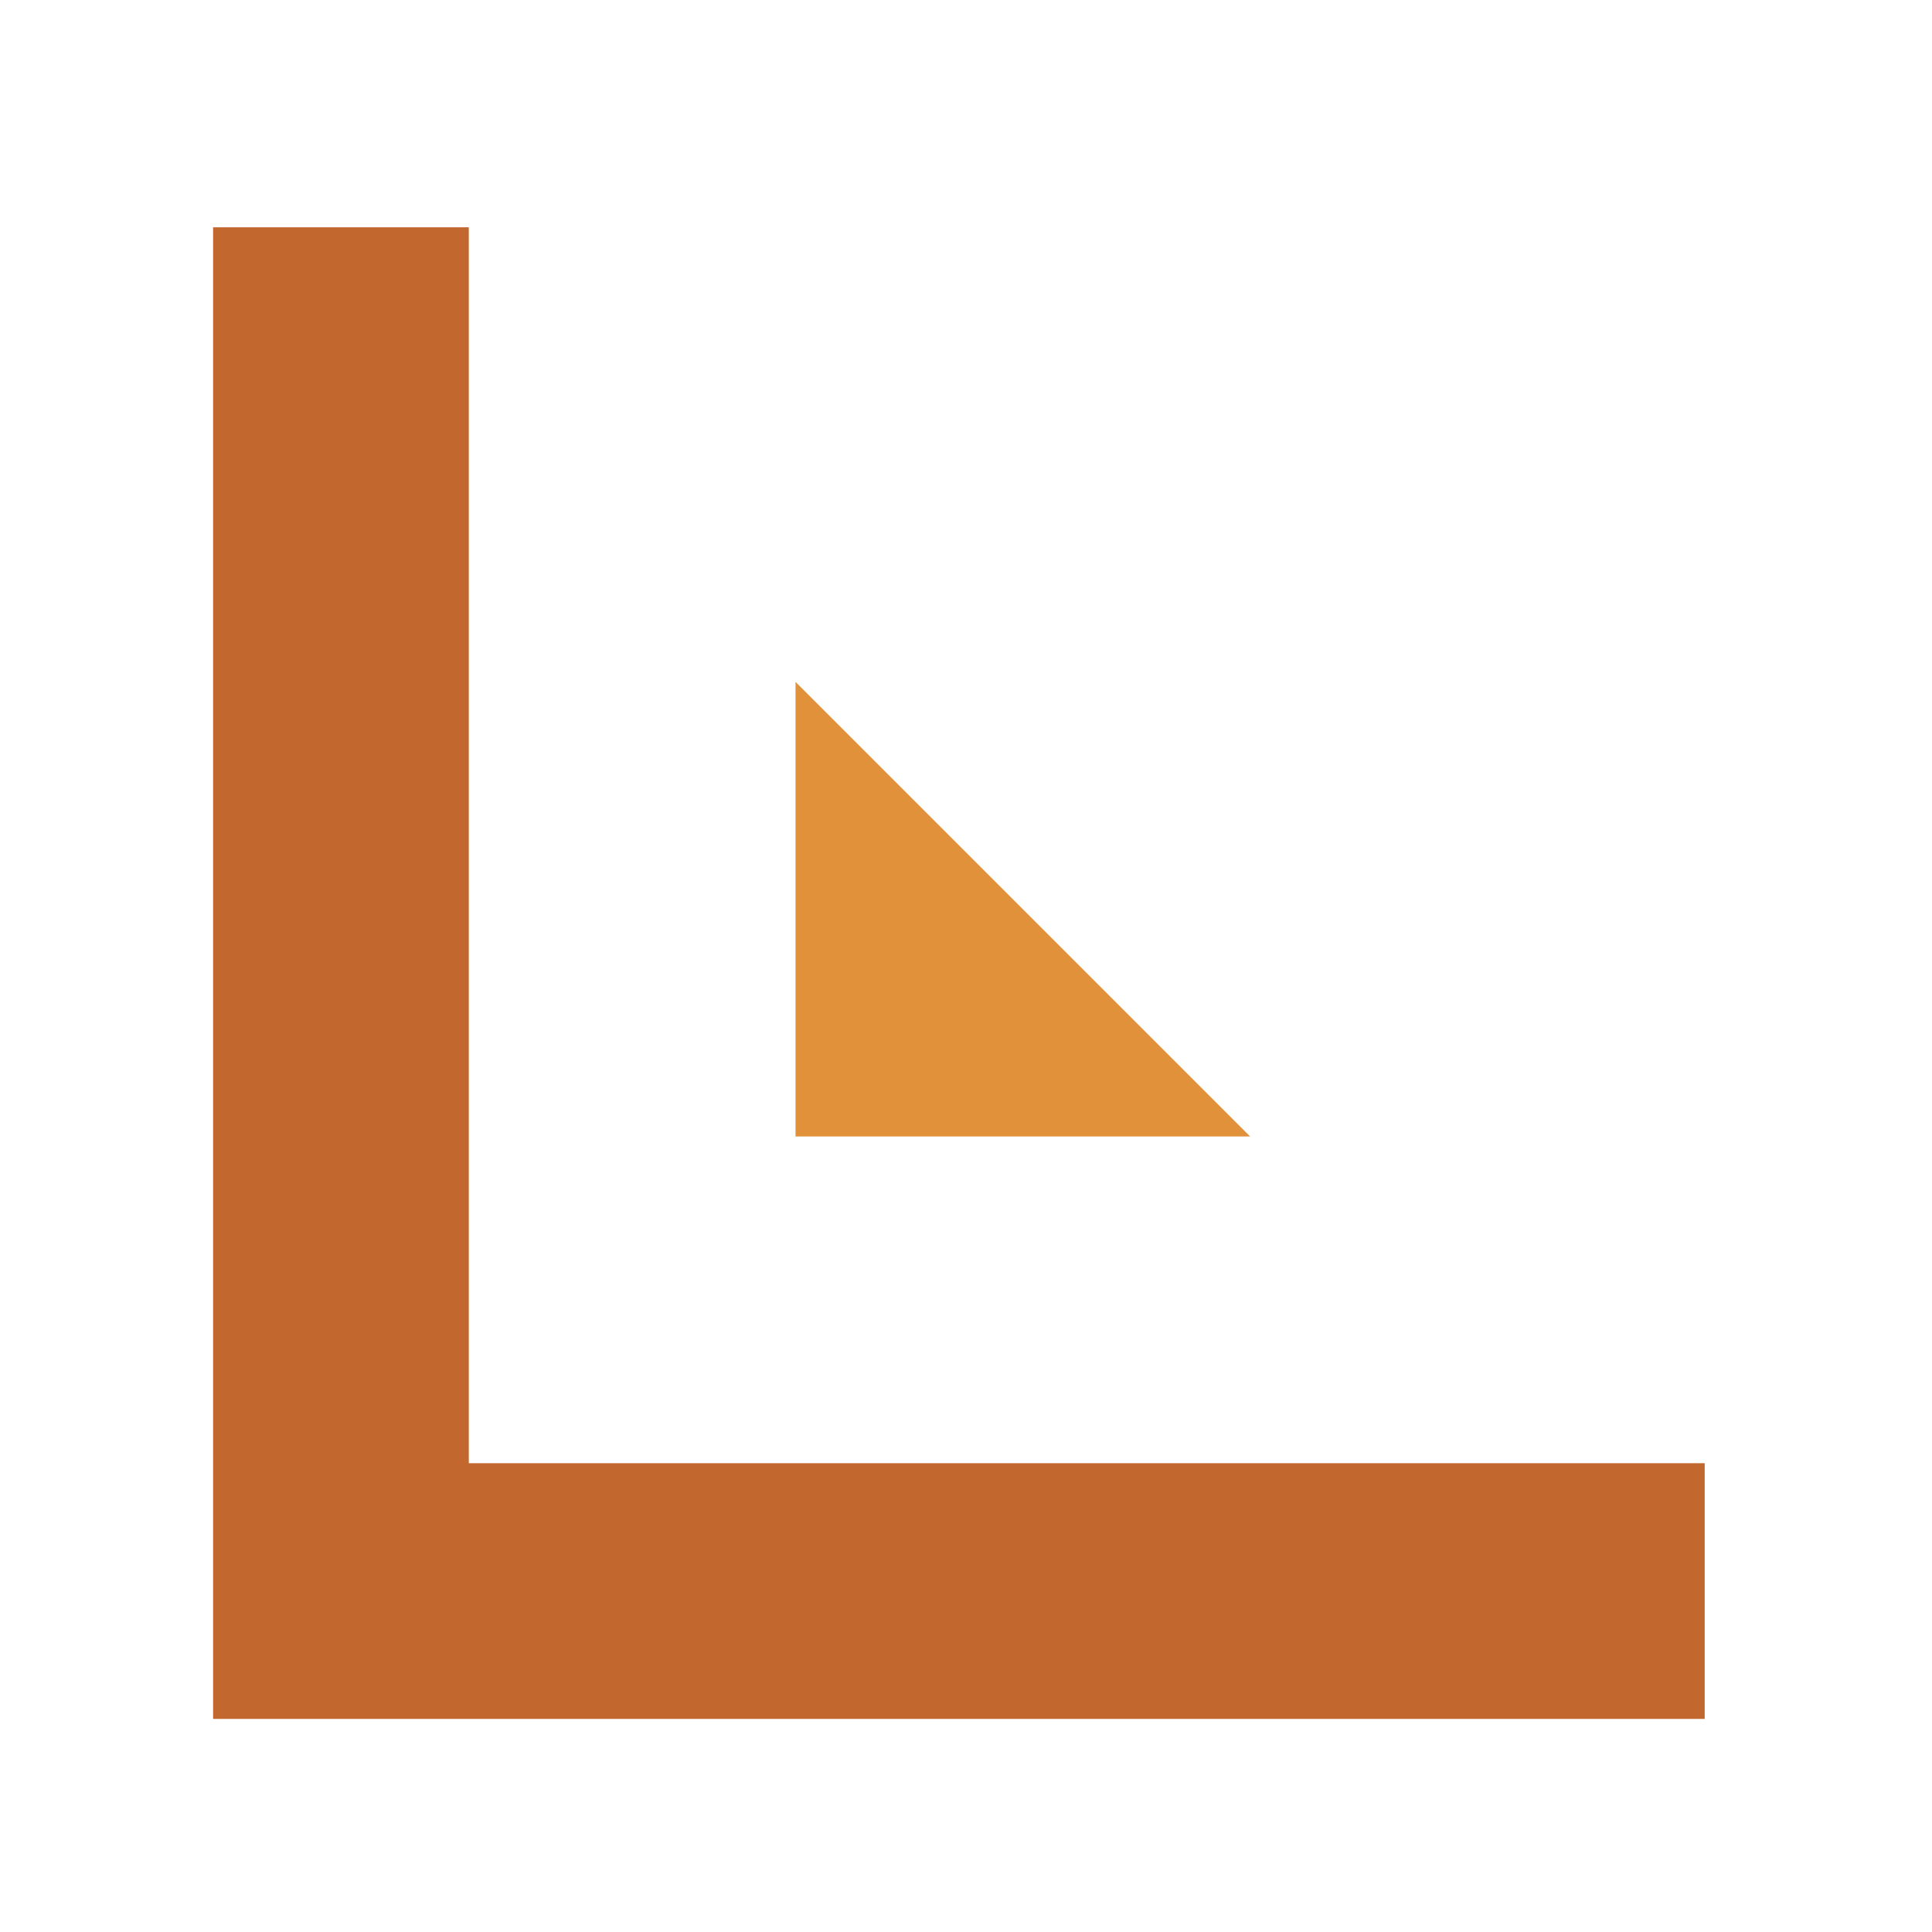
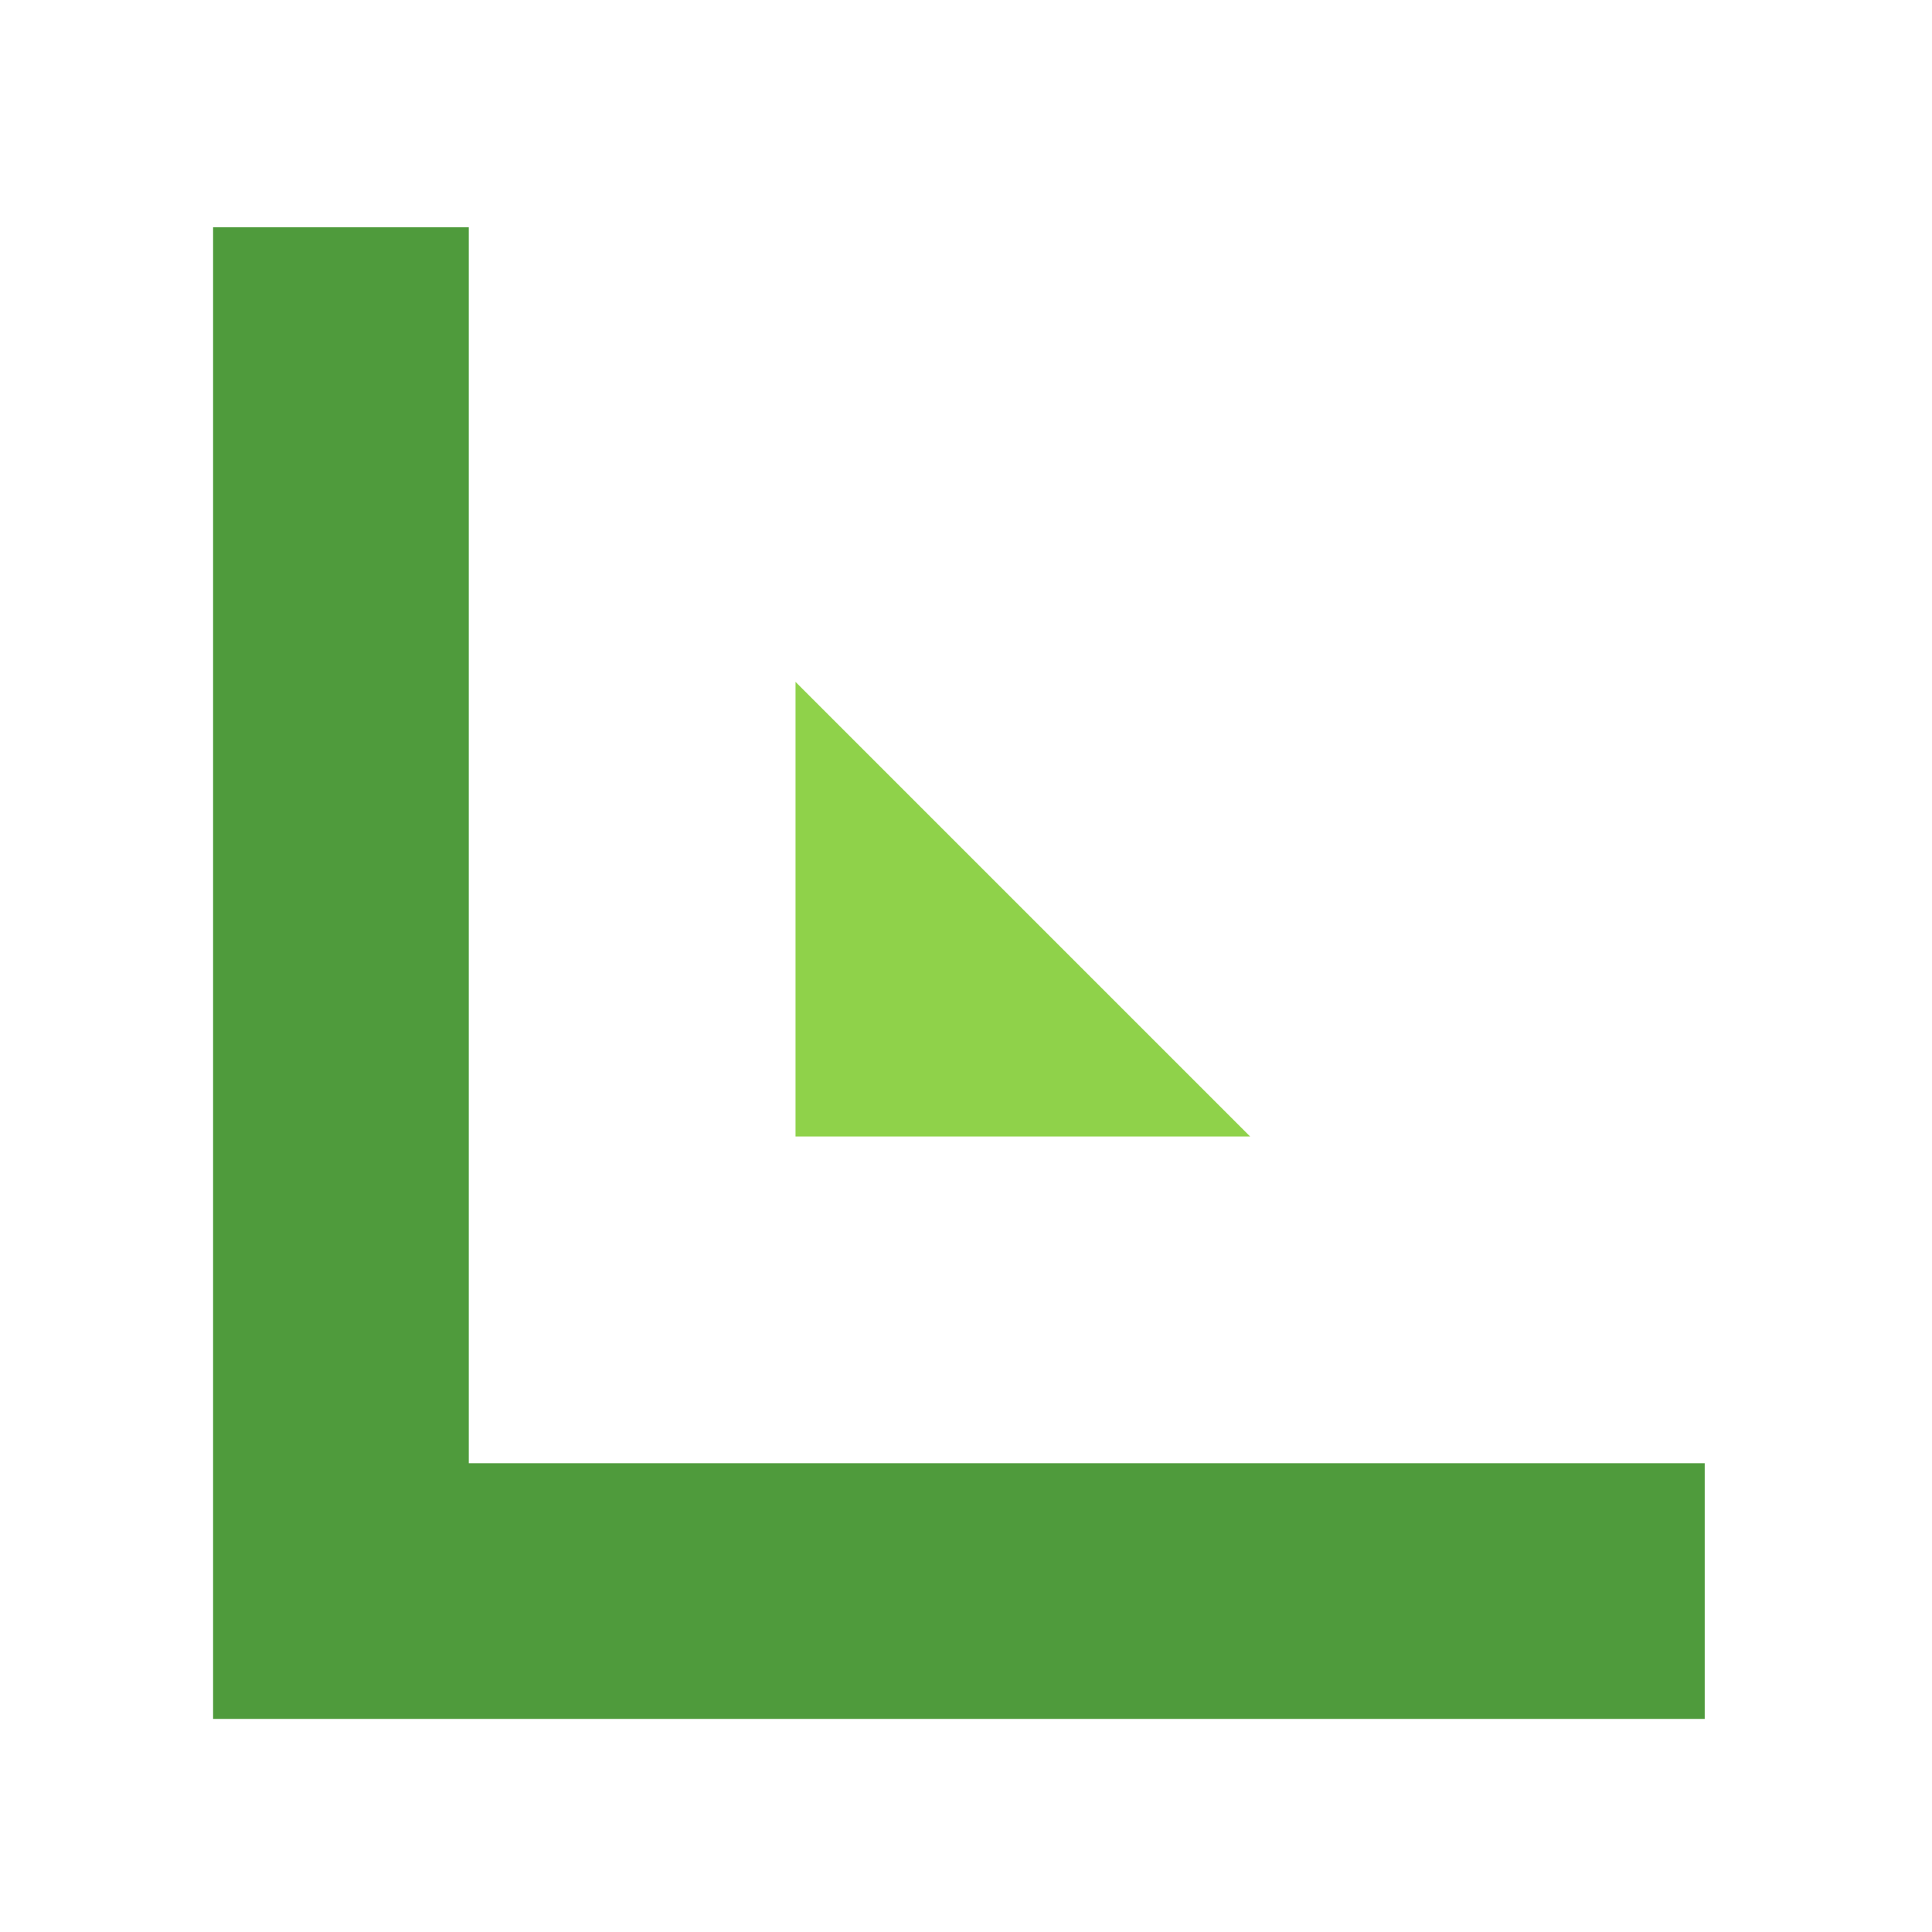
<svg xmlns="http://www.w3.org/2000/svg" viewBox="0 0 34 34" fill="none">
  <g transform="translate(0,34) scale(1,-1)">
-     <path d="M6 30 L6 6 L30 6" stroke="#c2682f" stroke-width="4.5" stroke-linejoin="miter" />
-     <path d="M14 14 L22 14 L14 22 Z" fill="#e0913a" />
+     <path d="M6 30 L6 6 L30 6" stroke="#4f9b3c" stroke-width="4.5" stroke-linejoin="miter" />
+     <path d="M14 14 L22 14 L14 22 Z" fill="#8fd24a" />
  </g>
</svg>
